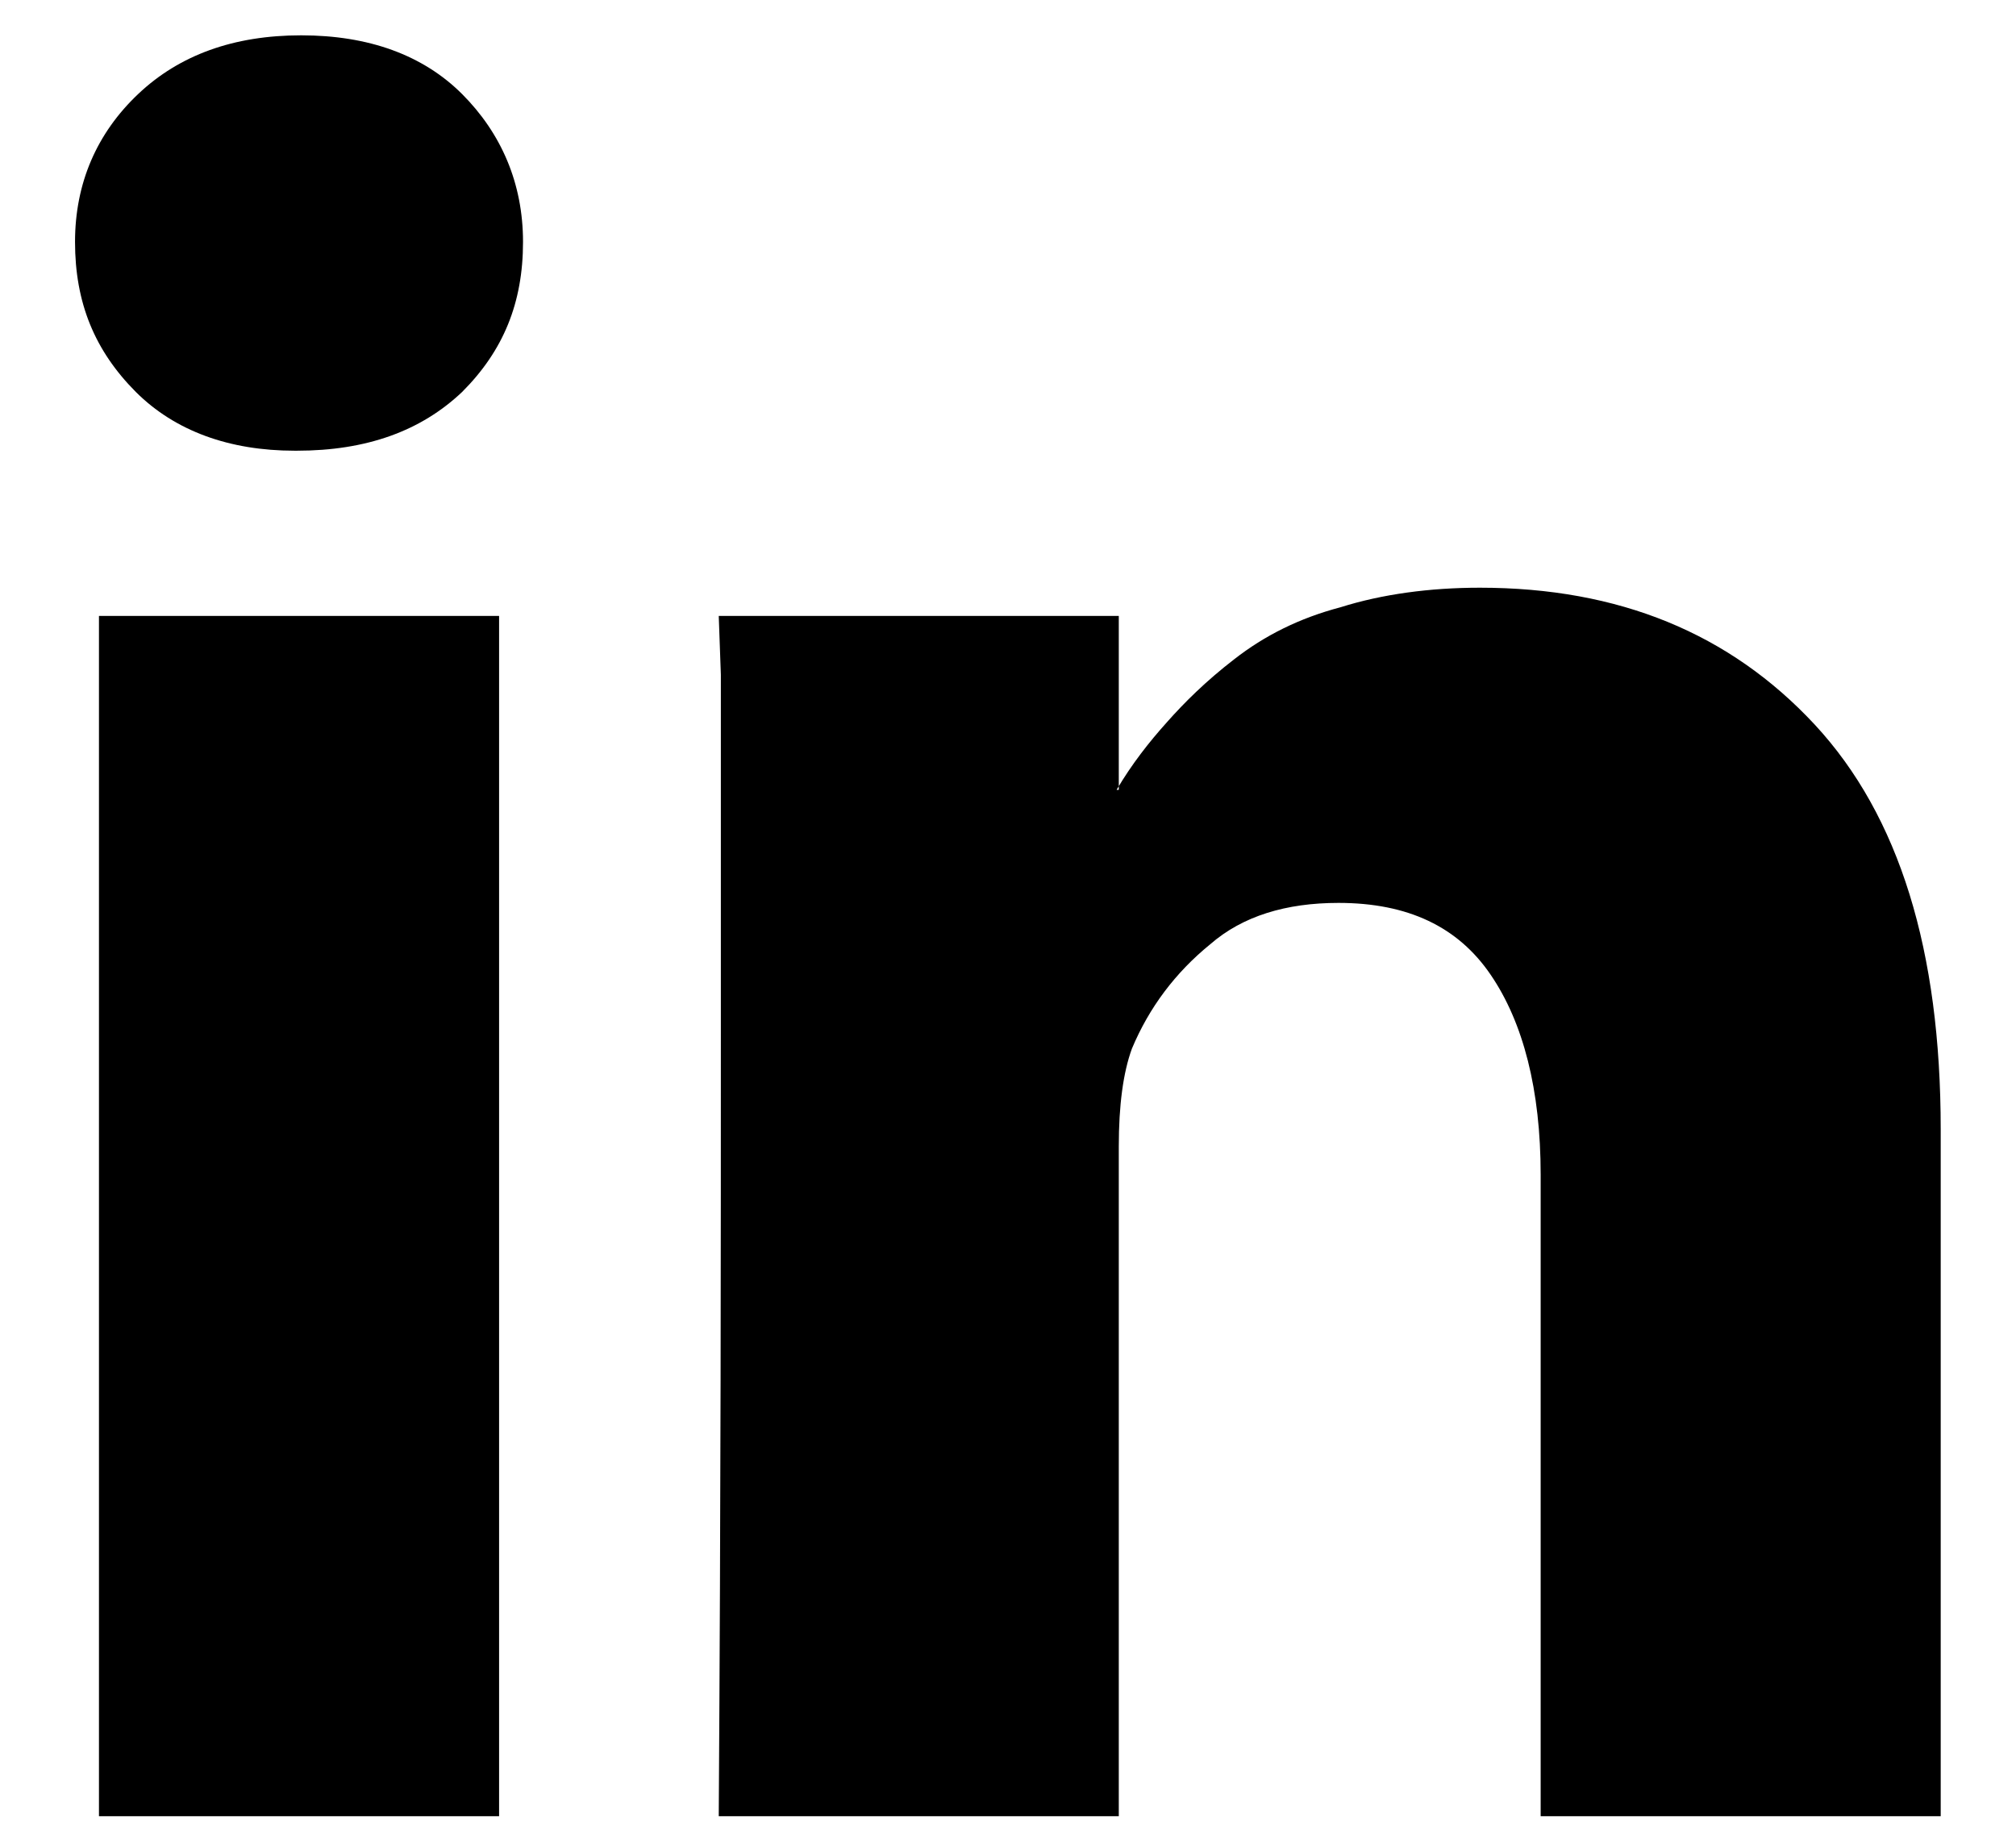
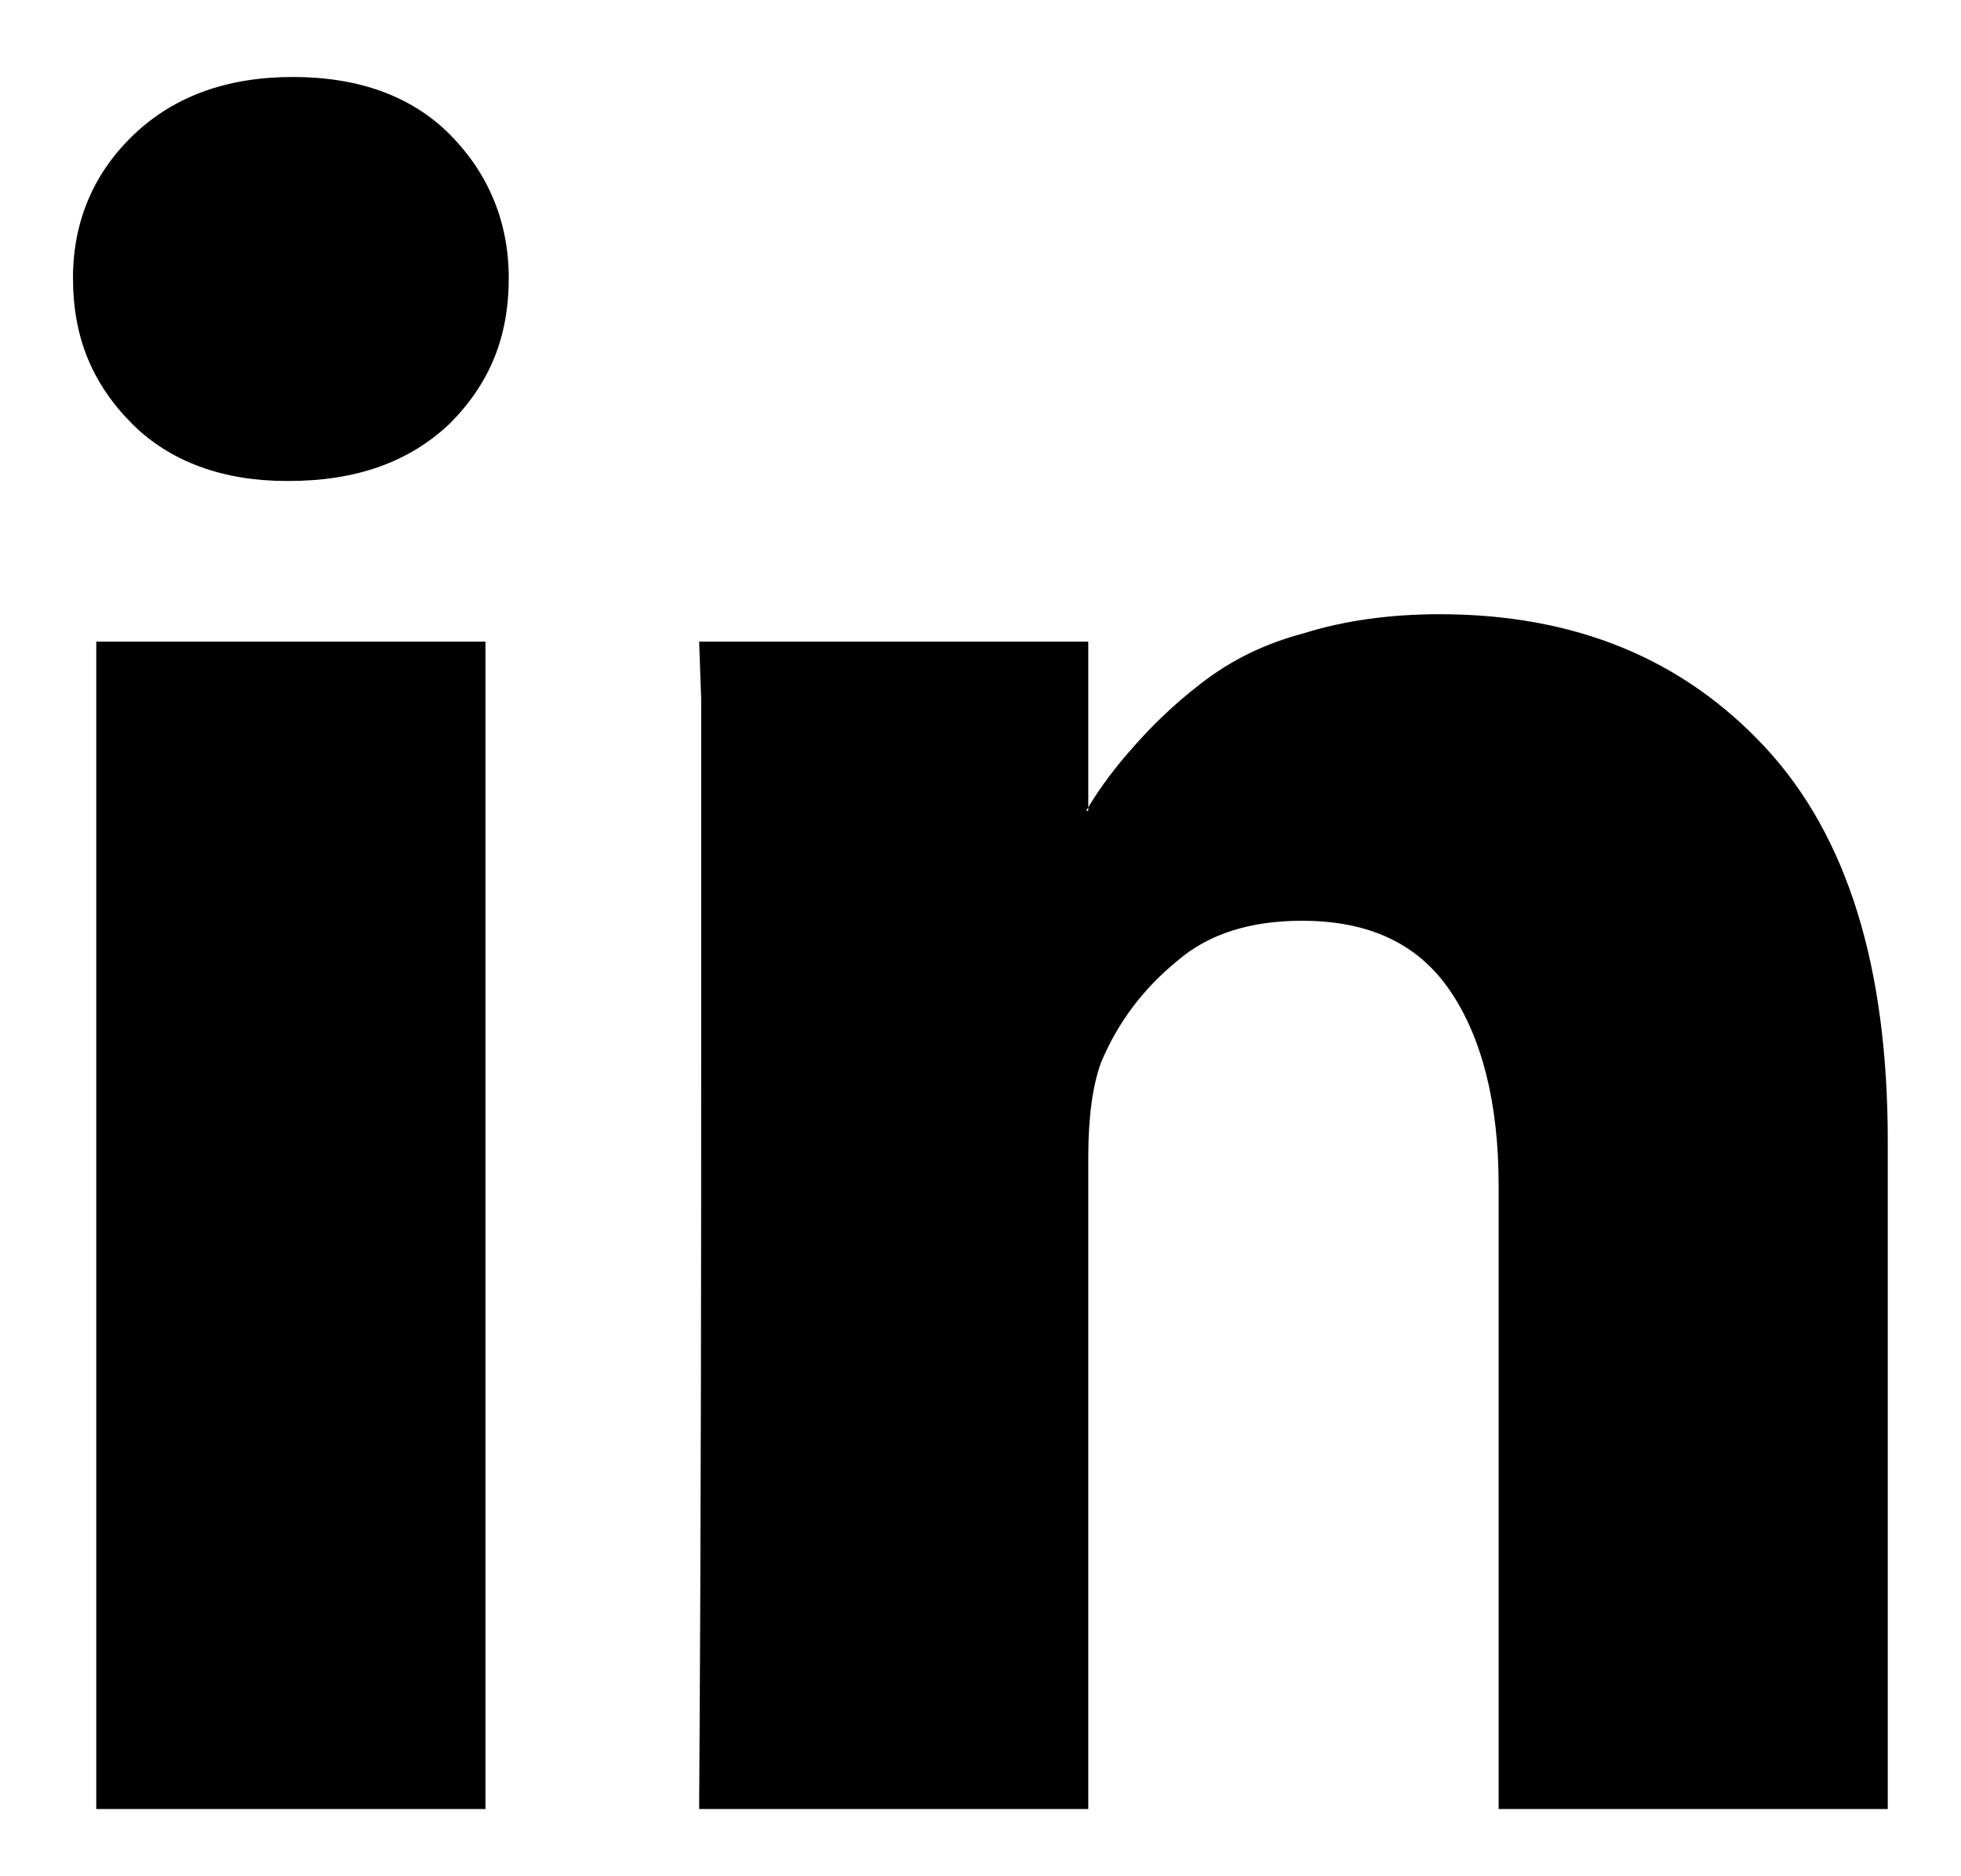
- <svg xmlns="http://www.w3.org/2000/svg" width="23px" height="21px" viewBox="0 0 23 21" version="1.1">
+ <svg xmlns="http://www.w3.org/2000/svg" width="23px" height="22px" viewBox="0 0 23 22" version="1.1">
  <defs />
-   <g id="Page-1" stroke="none" stroke-width="1" fill="none" fill-rule="evenodd">
-     <g id="Desktop" transform="translate(-659, -383)" fill="#000000">
-       <g id="icon-linkedin" transform="translate(659, 383)">
+   <g id="Desktop" stroke="none" stroke-width="1" fill="none" fill-rule="evenodd">
+     <g id="Desktop-HD" transform="translate(-336, -381)" fill="#000000">
+       <g id="icon-linkedin" transform="translate(336, 381.5)">
        <path d="M1.55,4.472 C1.997,4.918 2.618,5.142 3.362,5.142 L3.387,5.142 C4.181,5.142 4.801,4.918 5.272,4.472 C5.744,4 5.967,3.454 5.967,2.76 C5.967,2.09 5.718,1.52 5.272,1.073 C4.825,0.627 4.205,0.403 3.436,0.403 C2.667,0.403 2.047,0.627 1.576,1.073 C1.104,1.52 0.856,2.09 0.856,2.76 C0.856,3.454 1.08,4 1.55,4.472 L1.55,4.472 Z M1.129,20.721 L5.694,20.721 L5.694,7.027 L1.129,7.027 L1.129,20.721 Z M12.764,20.721 L12.764,13.08 C12.764,12.609 12.814,12.236 12.914,11.963 C13.111,11.493 13.41,11.096 13.807,10.773 C14.178,10.45 14.674,10.301 15.27,10.301 C16.064,10.301 16.634,10.574 17.006,11.12 C17.379,11.666 17.577,12.435 17.577,13.402 L17.577,20.721 L22.141,20.721 L22.141,12.882 C22.141,10.847 21.671,9.31 20.704,8.267 C19.735,7.225 18.47,6.705 16.883,6.705 C16.312,6.705 15.766,6.779 15.294,6.928 C14.824,7.052 14.427,7.251 14.08,7.522 C13.757,7.771 13.508,8.019 13.31,8.243 C13.111,8.465 12.914,8.714 12.739,9.011 L12.764,9.011 L12.764,7.027 L8.2,7.027 L8.224,7.697 L8.224,11.79 C8.224,14.072 8.224,17.05 8.2,20.721 L12.764,20.721 L12.764,20.721 Z" id="Fill-54" />
      </g>
    </g>
  </g>
</svg>
